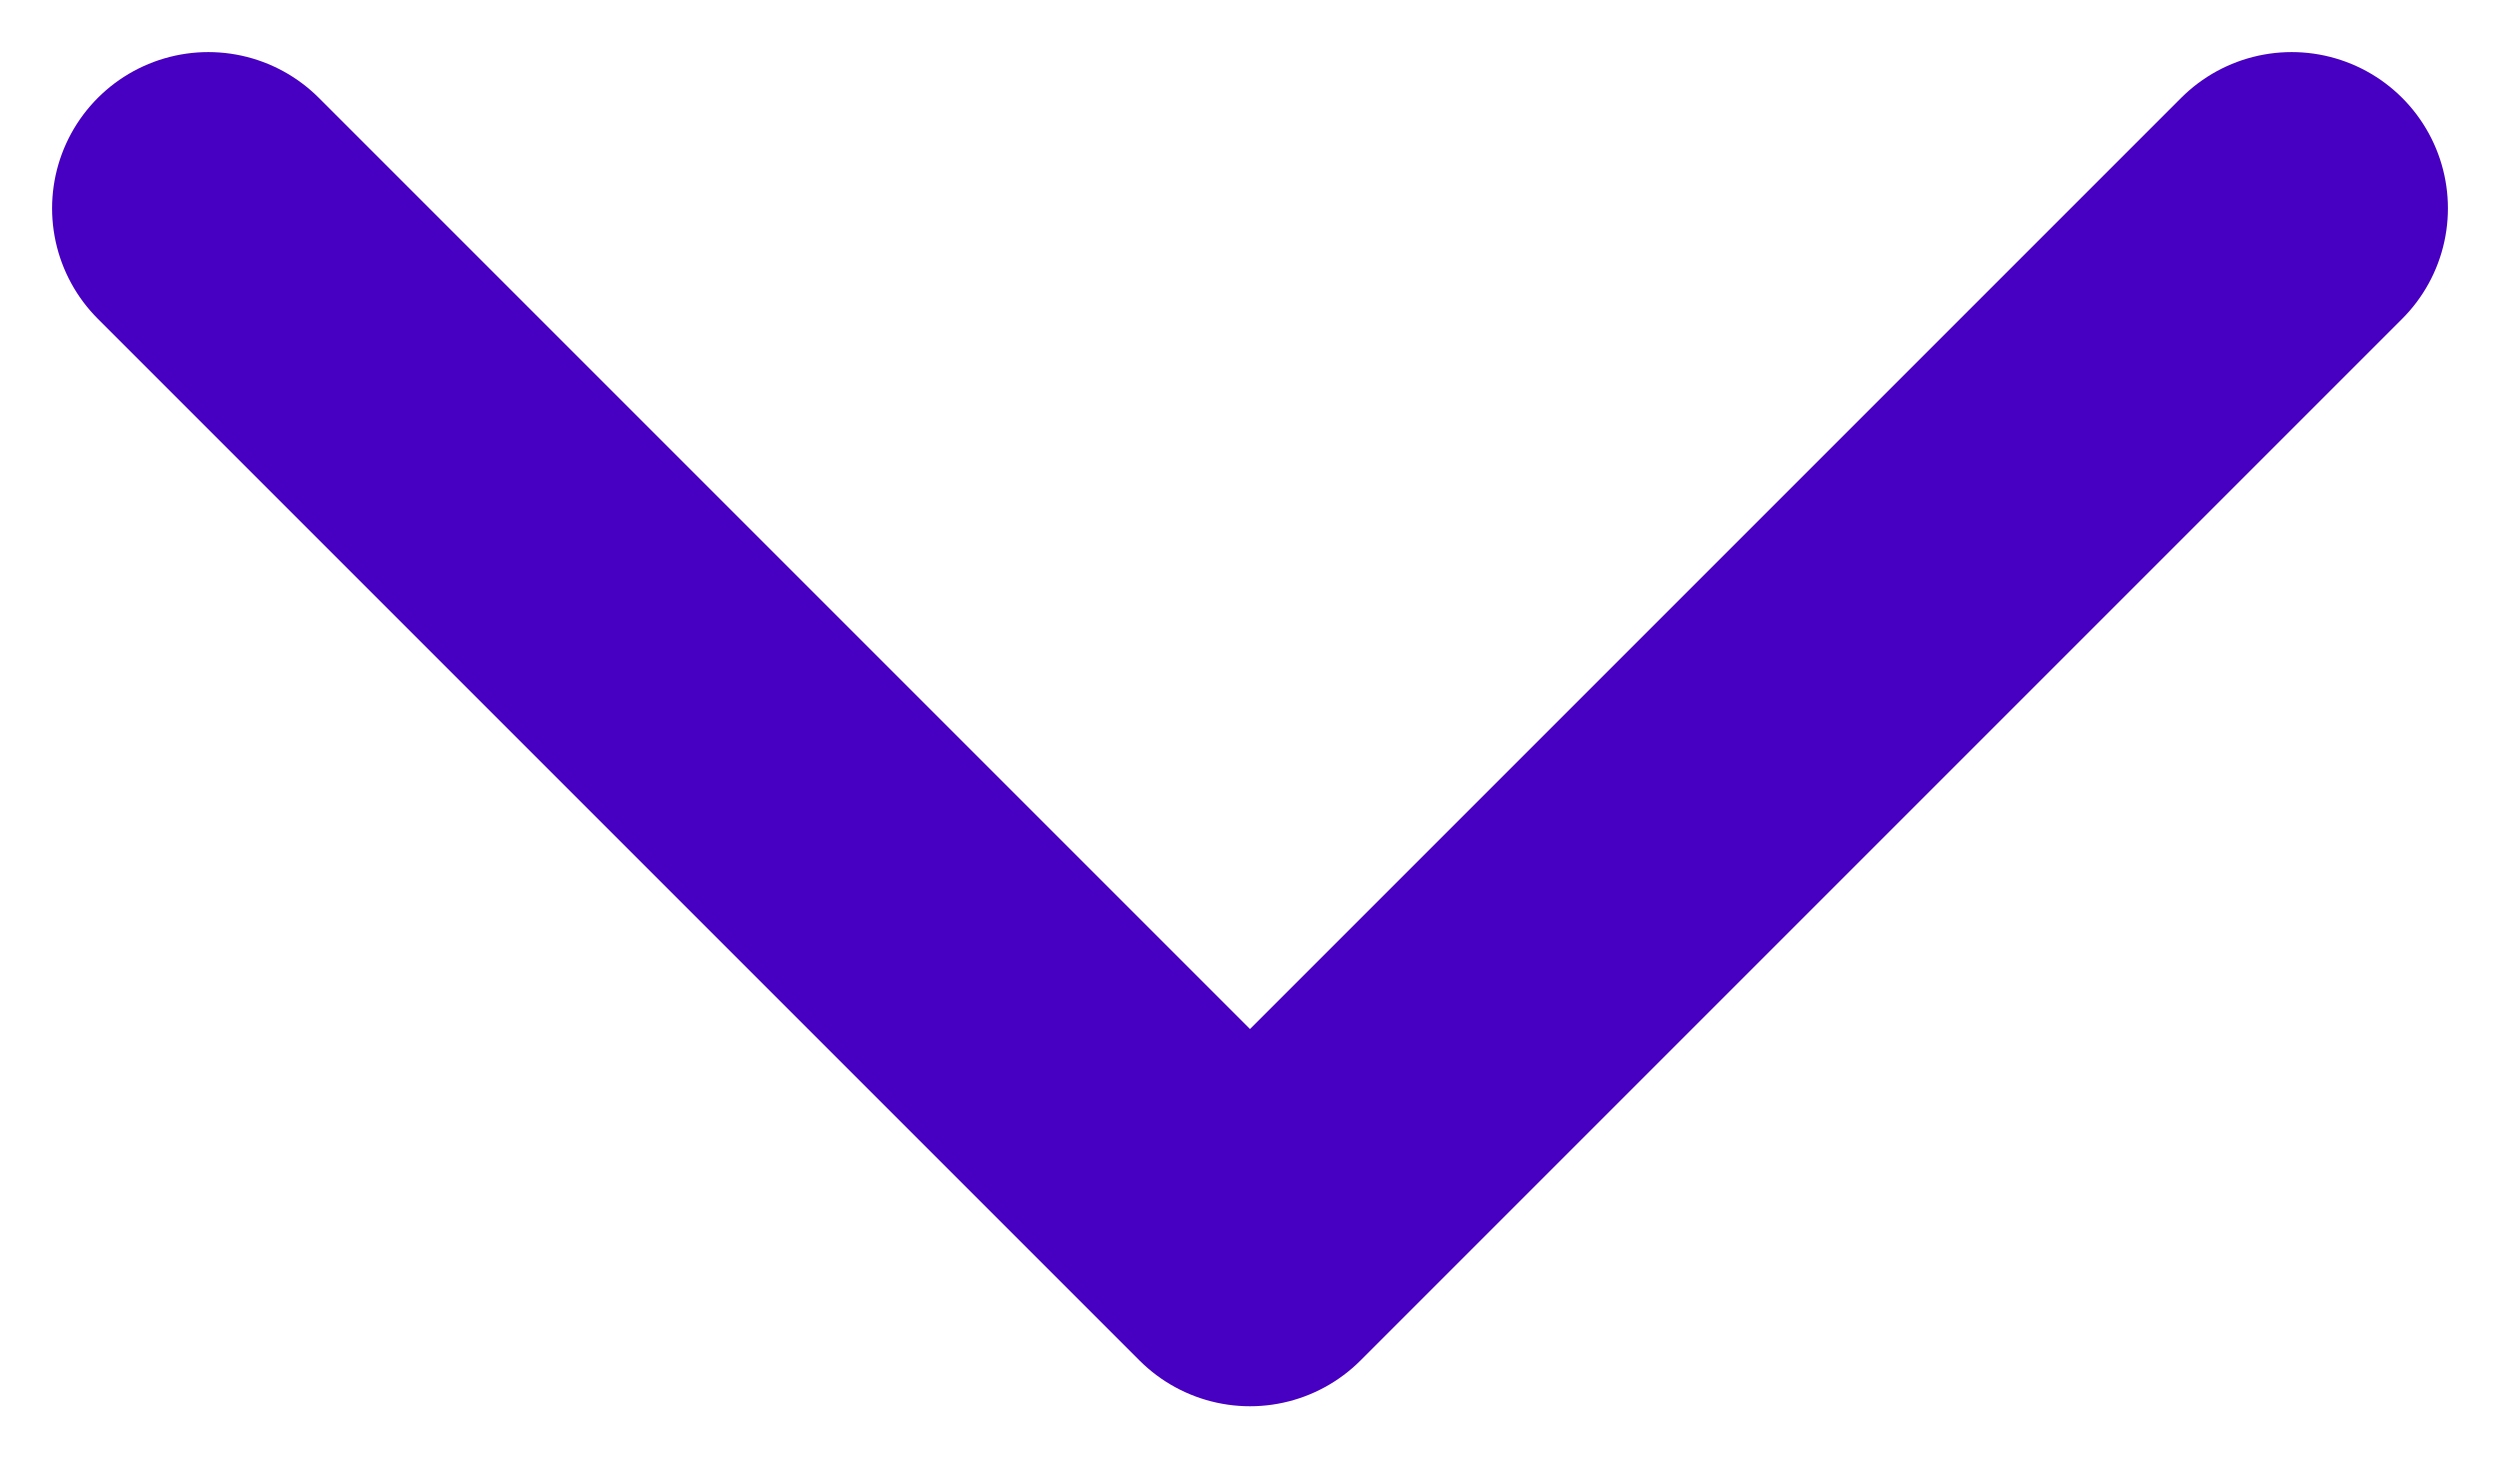
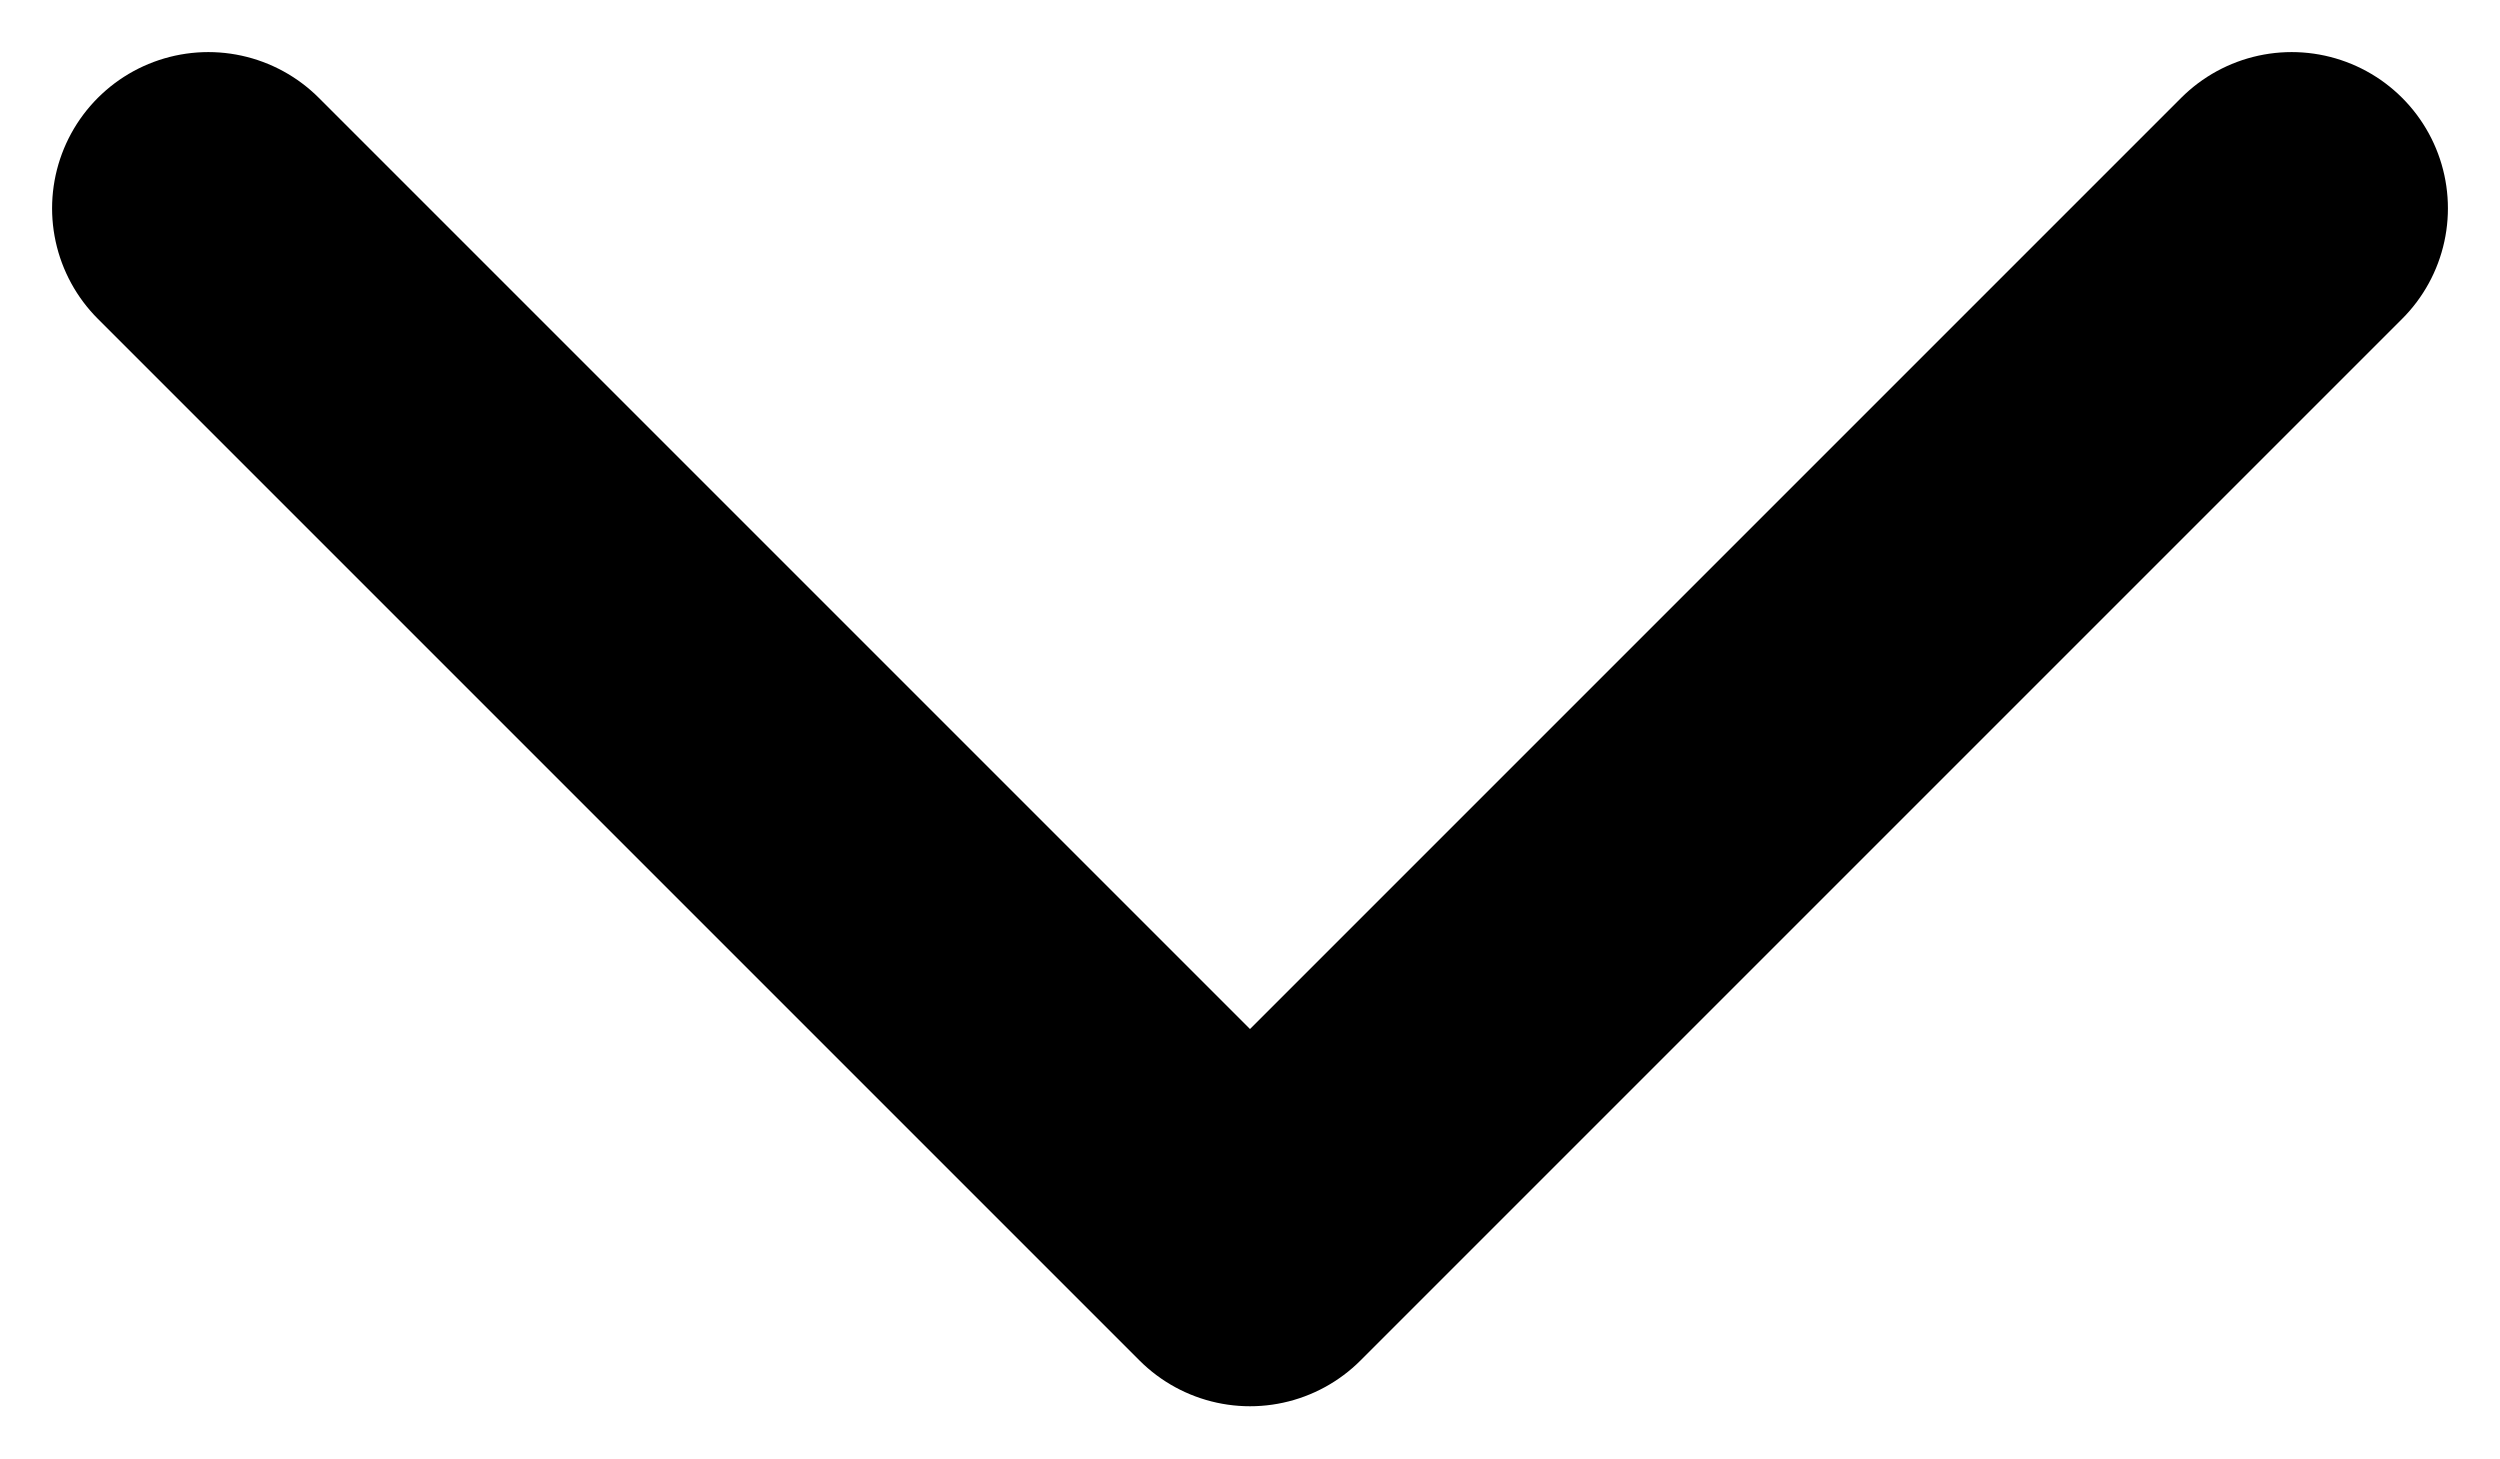
<svg xmlns="http://www.w3.org/2000/svg" width="12" height="7" viewBox="0 0 12 7" fill="none">
-   <path d="M1 1L6 6L11 1" stroke="#4700C2" stroke-width="1.5" stroke-linecap="round" stroke-linejoin="round" />
+   <path d="M1 1L6 6L11 1" stroke="currentColor" stroke-width="1.5" stroke-linecap="round" stroke-linejoin="round" />
</svg>
